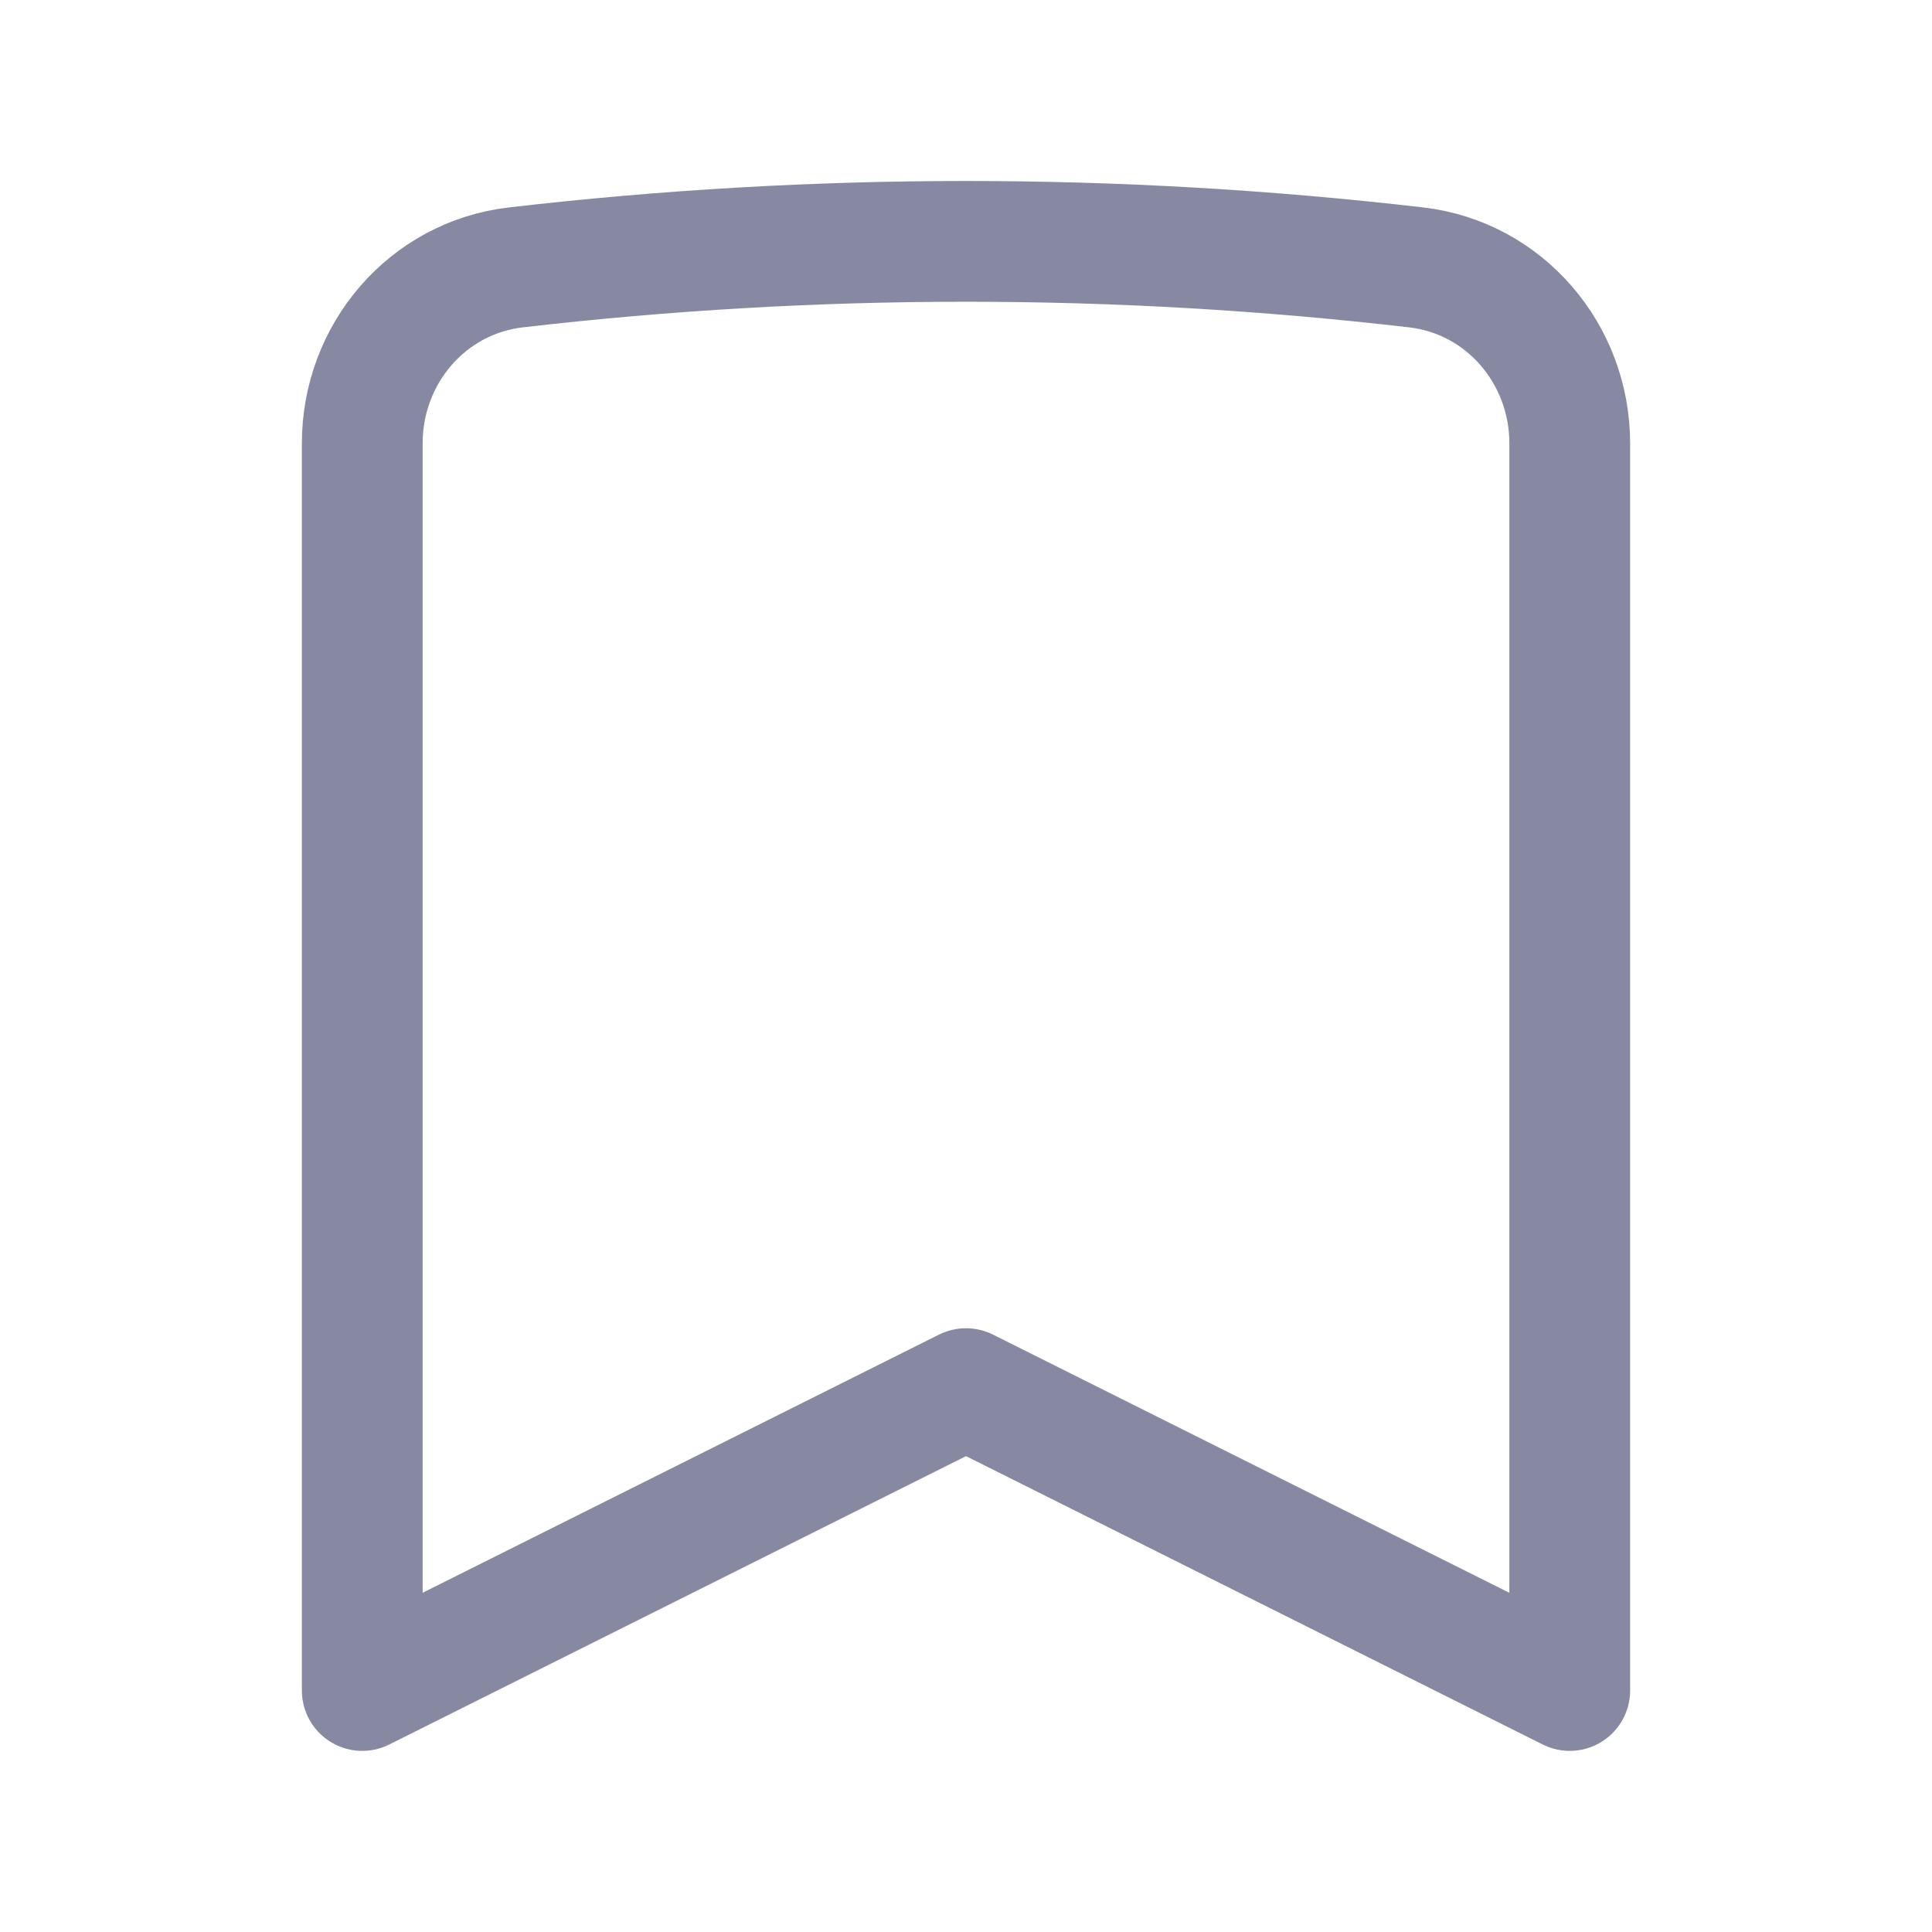
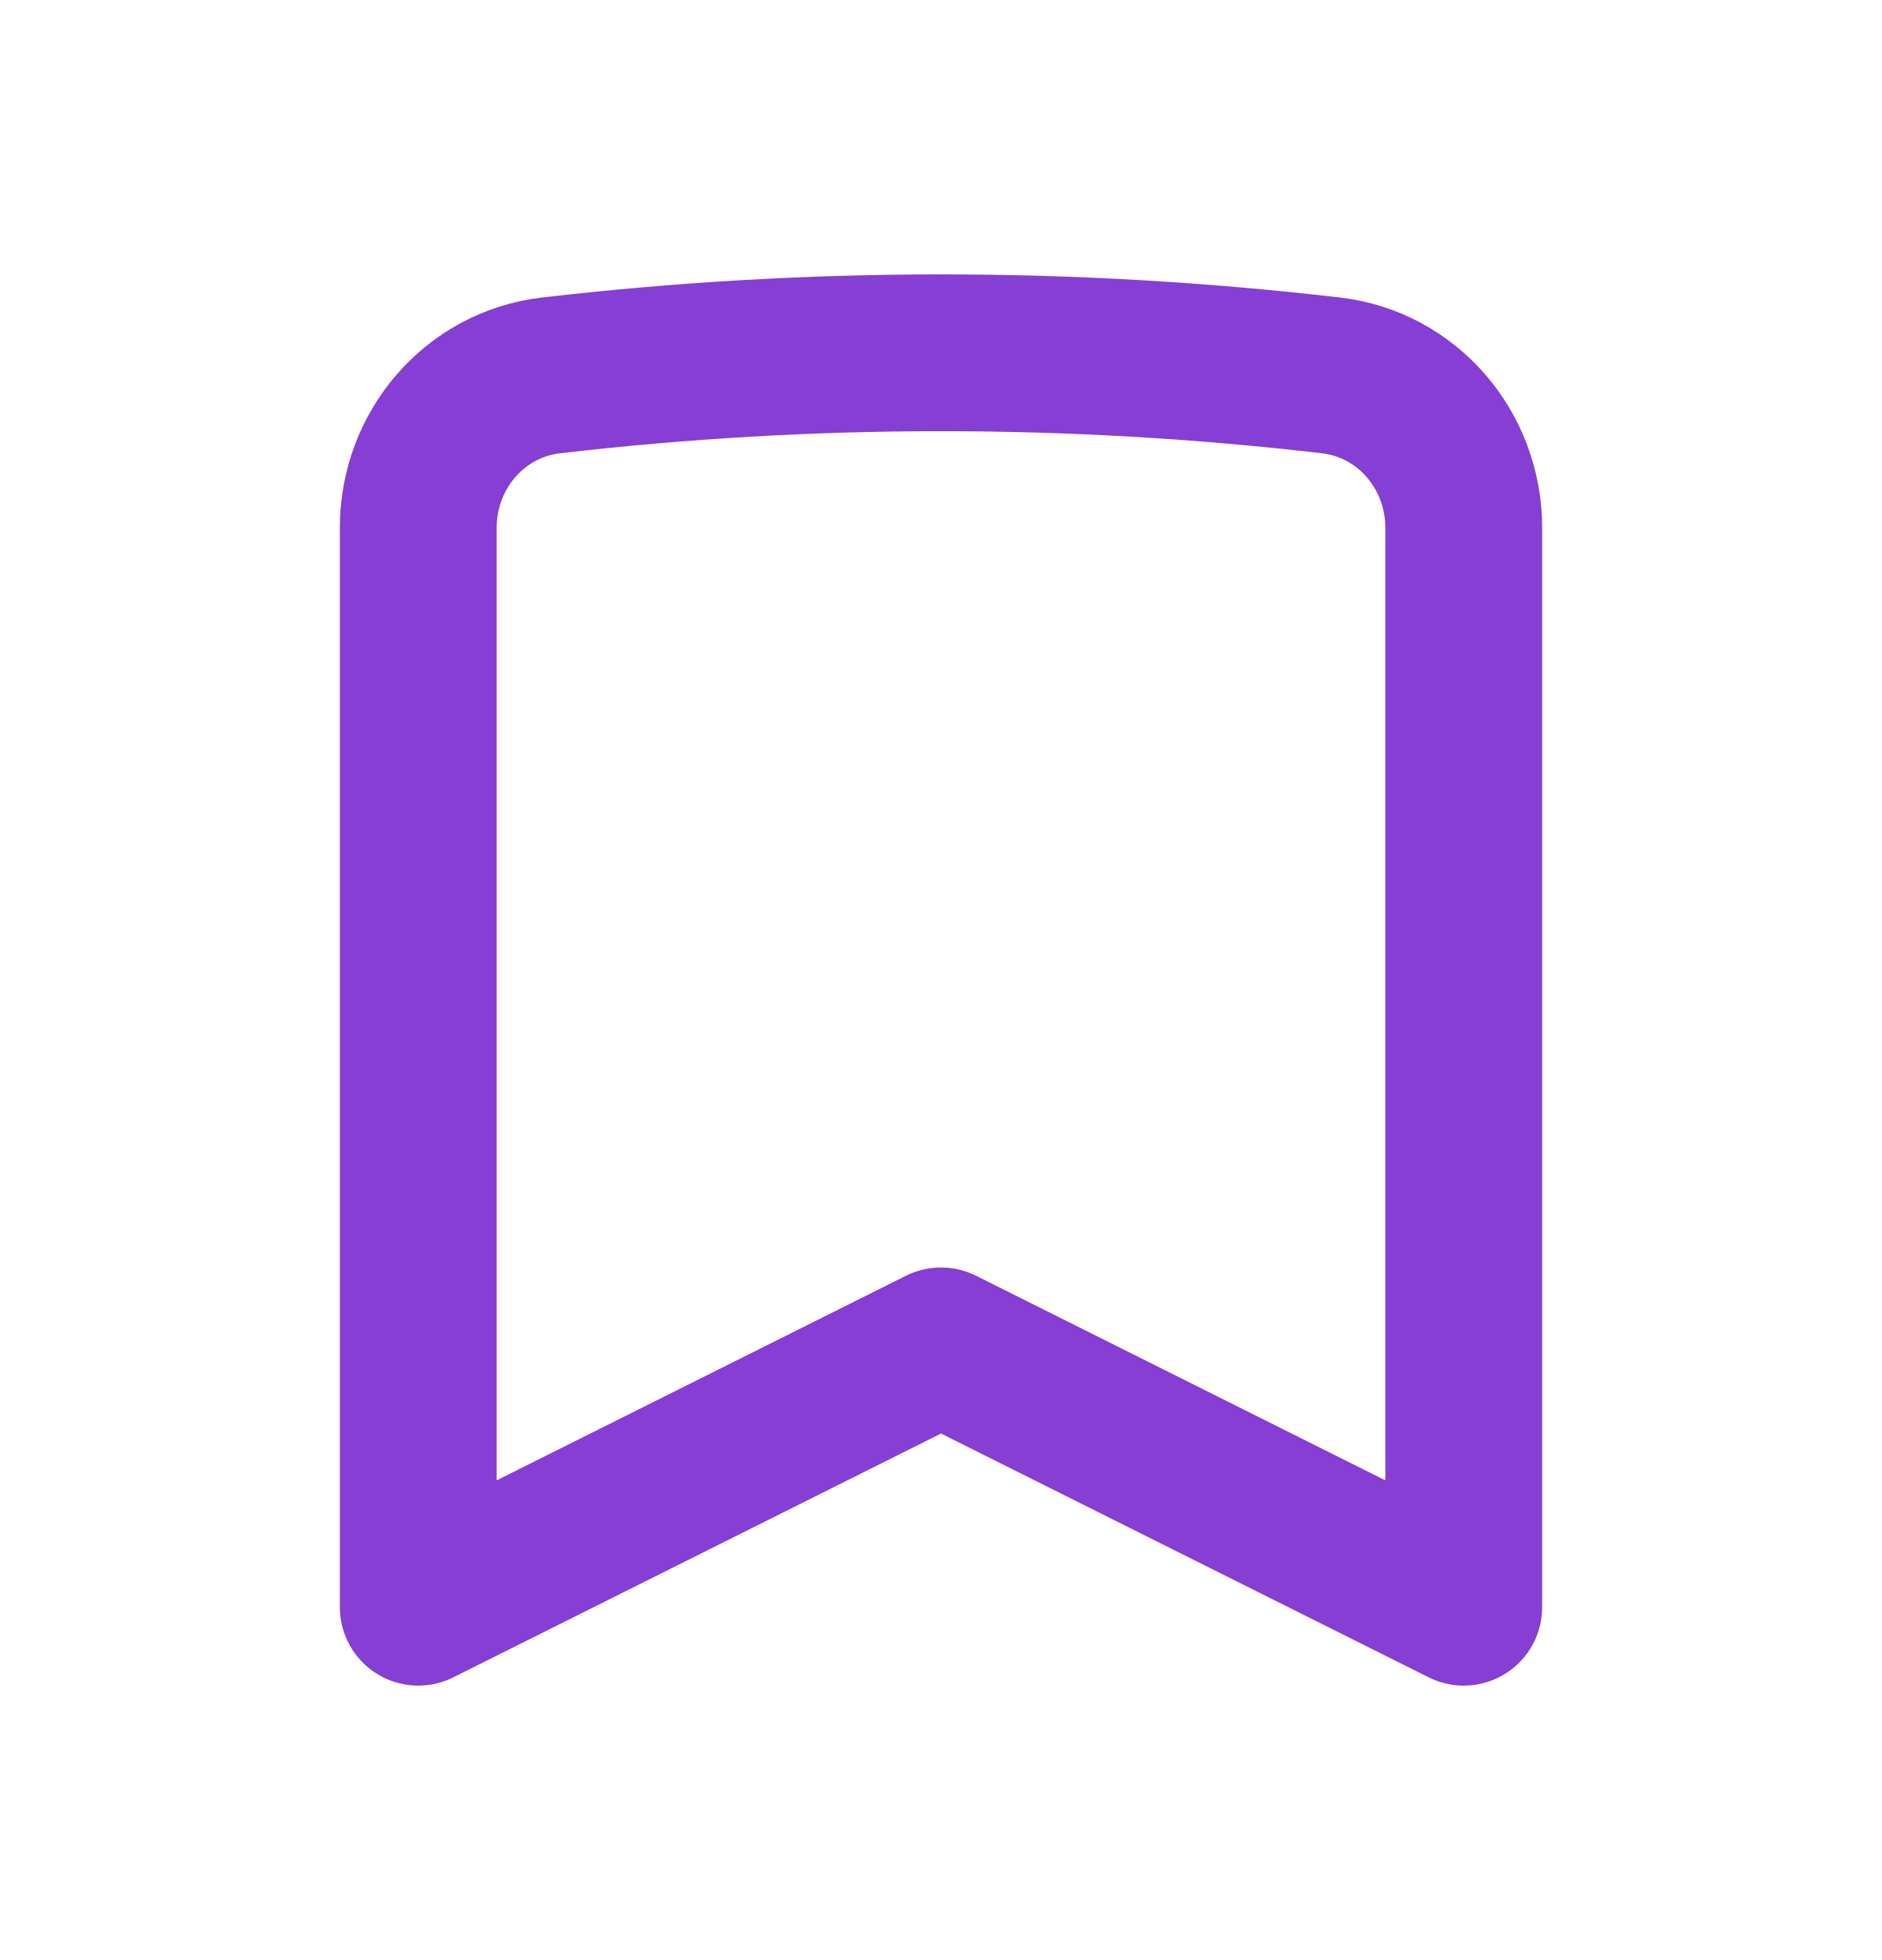
- <svg xmlns="http://www.w3.org/2000/svg" width="32" height="32" viewBox="0 0 32 32" fill="none">
-   <path d="M23.457 4.429C24.924 4.6 26 5.865 26 7.343V28L16 23L6 28V7.343C6 5.865 7.075 4.6 8.543 4.429C13.498 3.854 18.502 3.854 23.457 4.429Z" stroke="#8789A3" stroke-width="2" stroke-linecap="round" stroke-linejoin="round" />
+ <svg xmlns="http://www.w3.org/2000/svg" width="24" height="25" viewBox="0 0 24 25" fill="none">
+   <path d="M16.971 4.788C17.949 4.901 18.666 5.745 18.666 6.73V20.5L12 17.167L5.334 20.5V6.73C5.334 5.745 6.05 4.901 7.029 4.788C10.332 4.404 13.668 4.404 16.971 4.788Z" stroke="#863ED5" stroke-width="2" stroke-linecap="round" stroke-linejoin="round" />
</svg>
